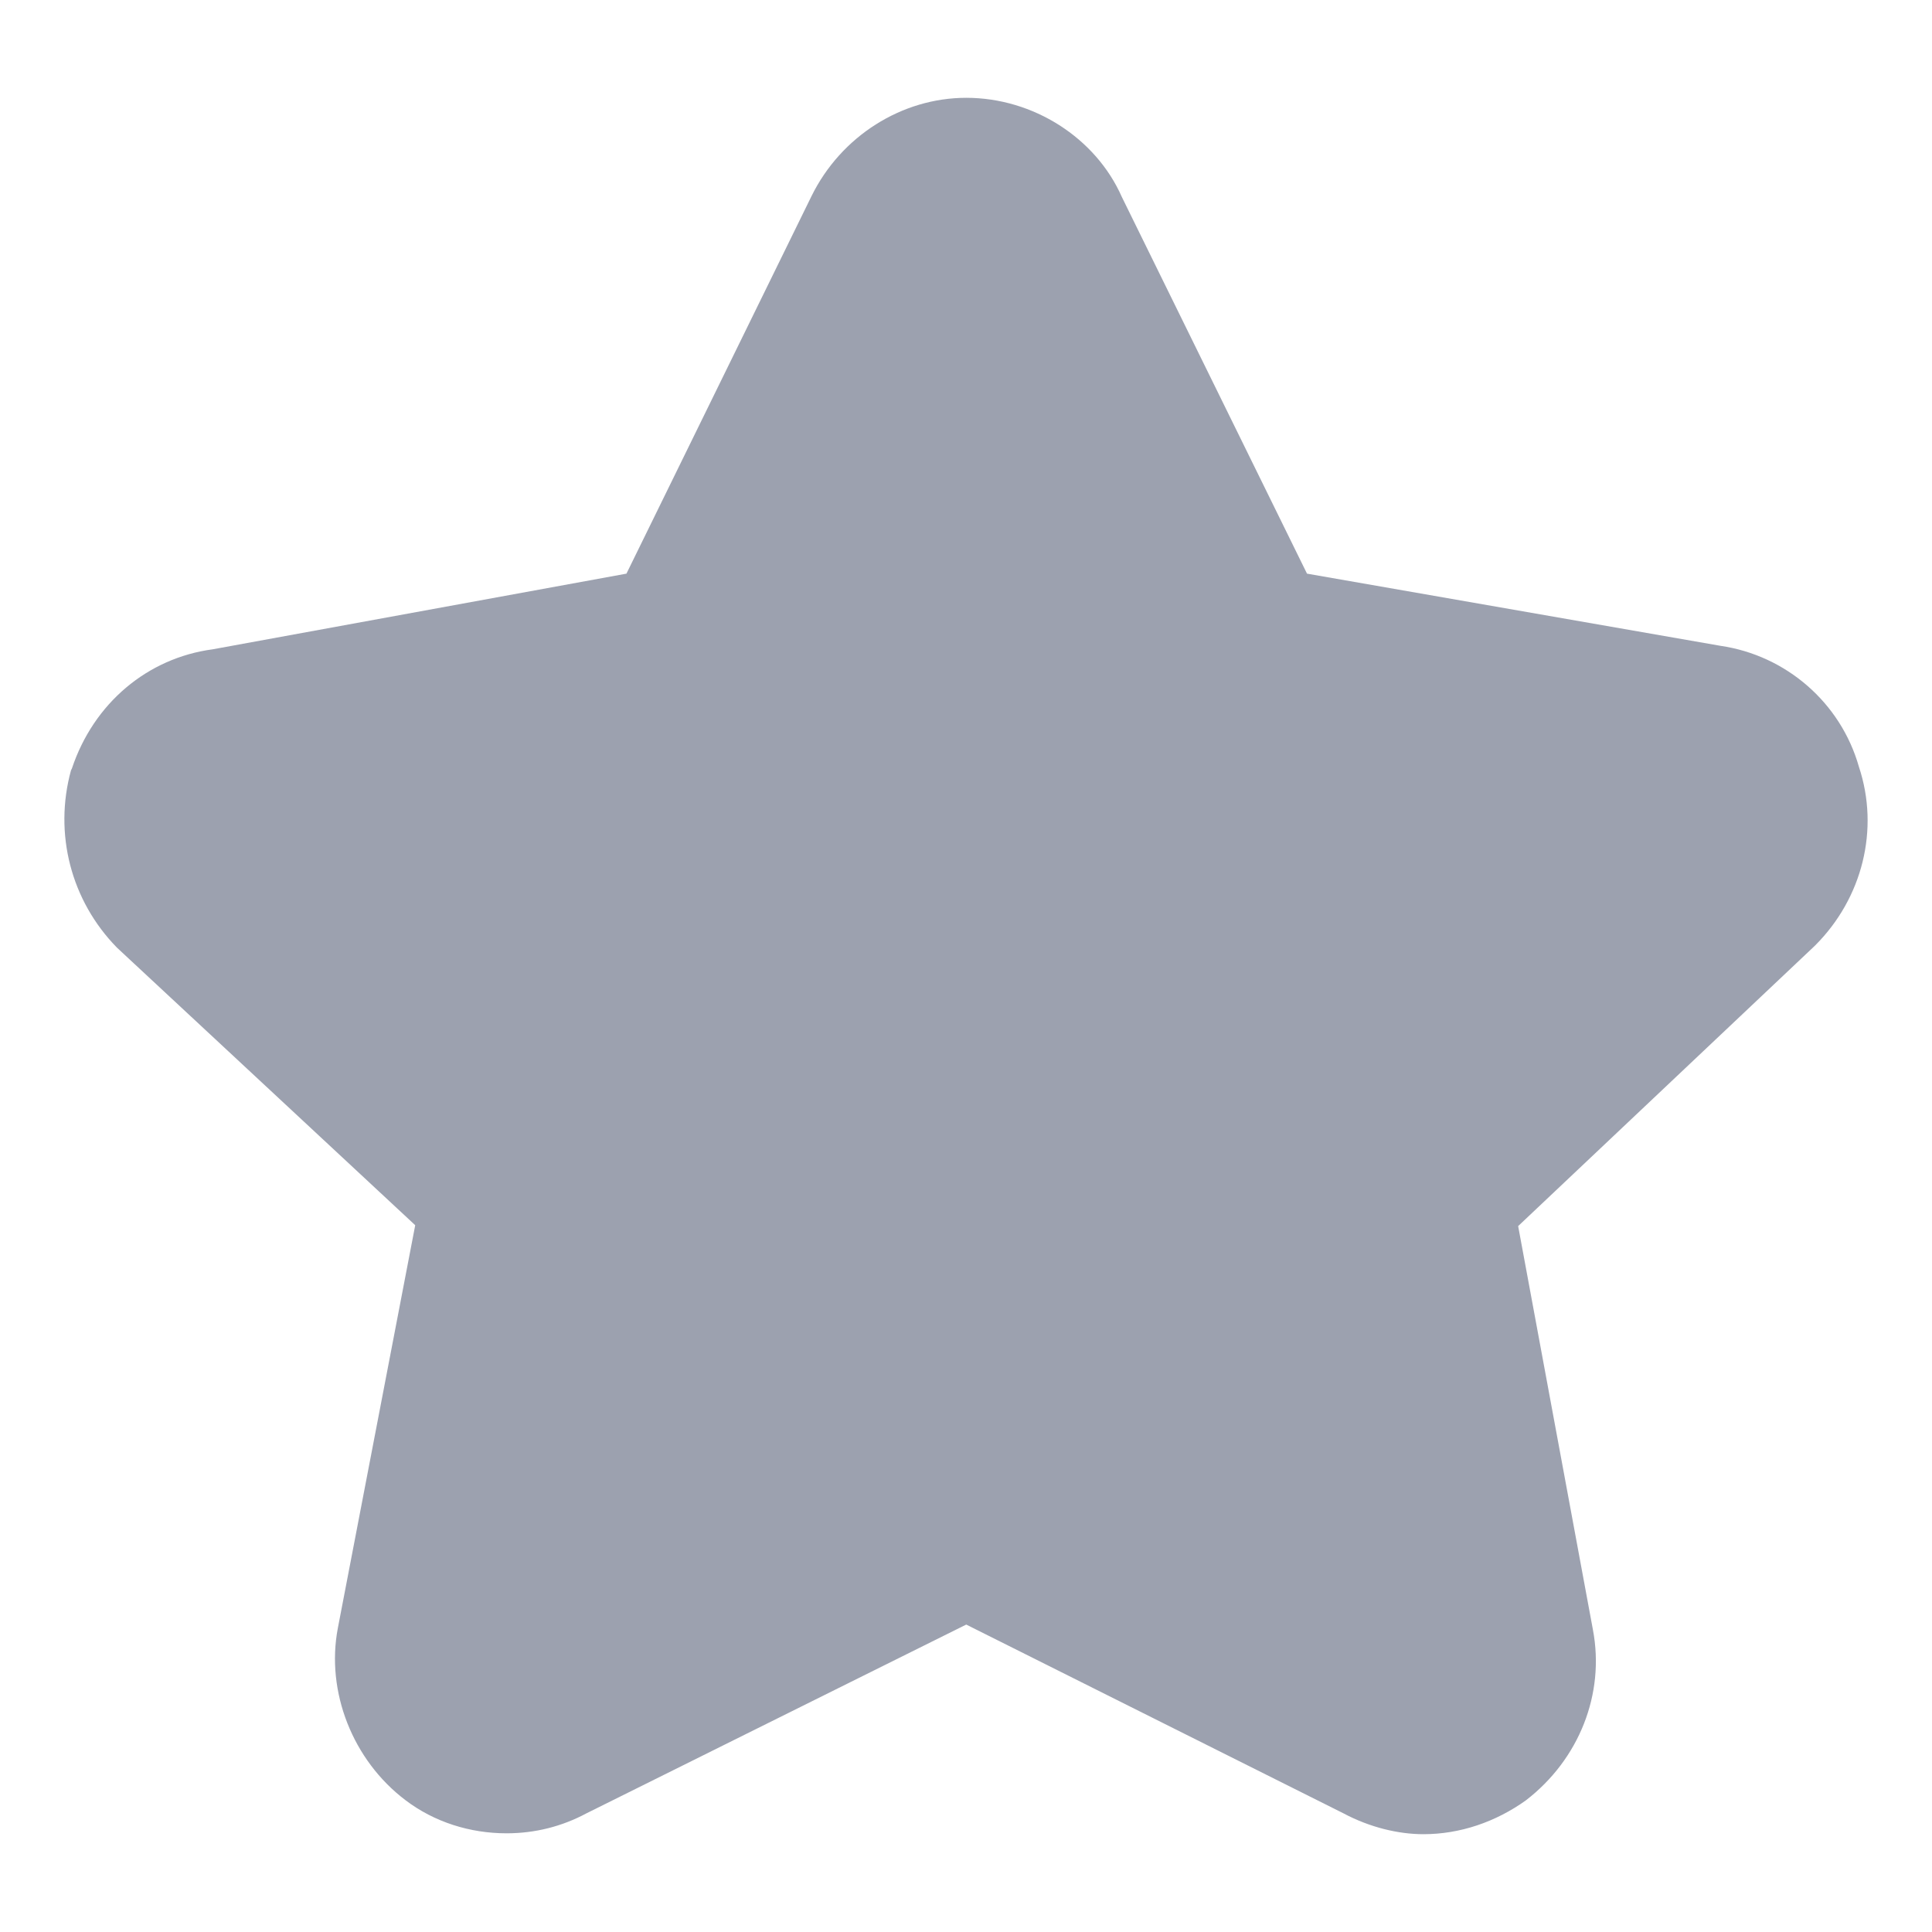
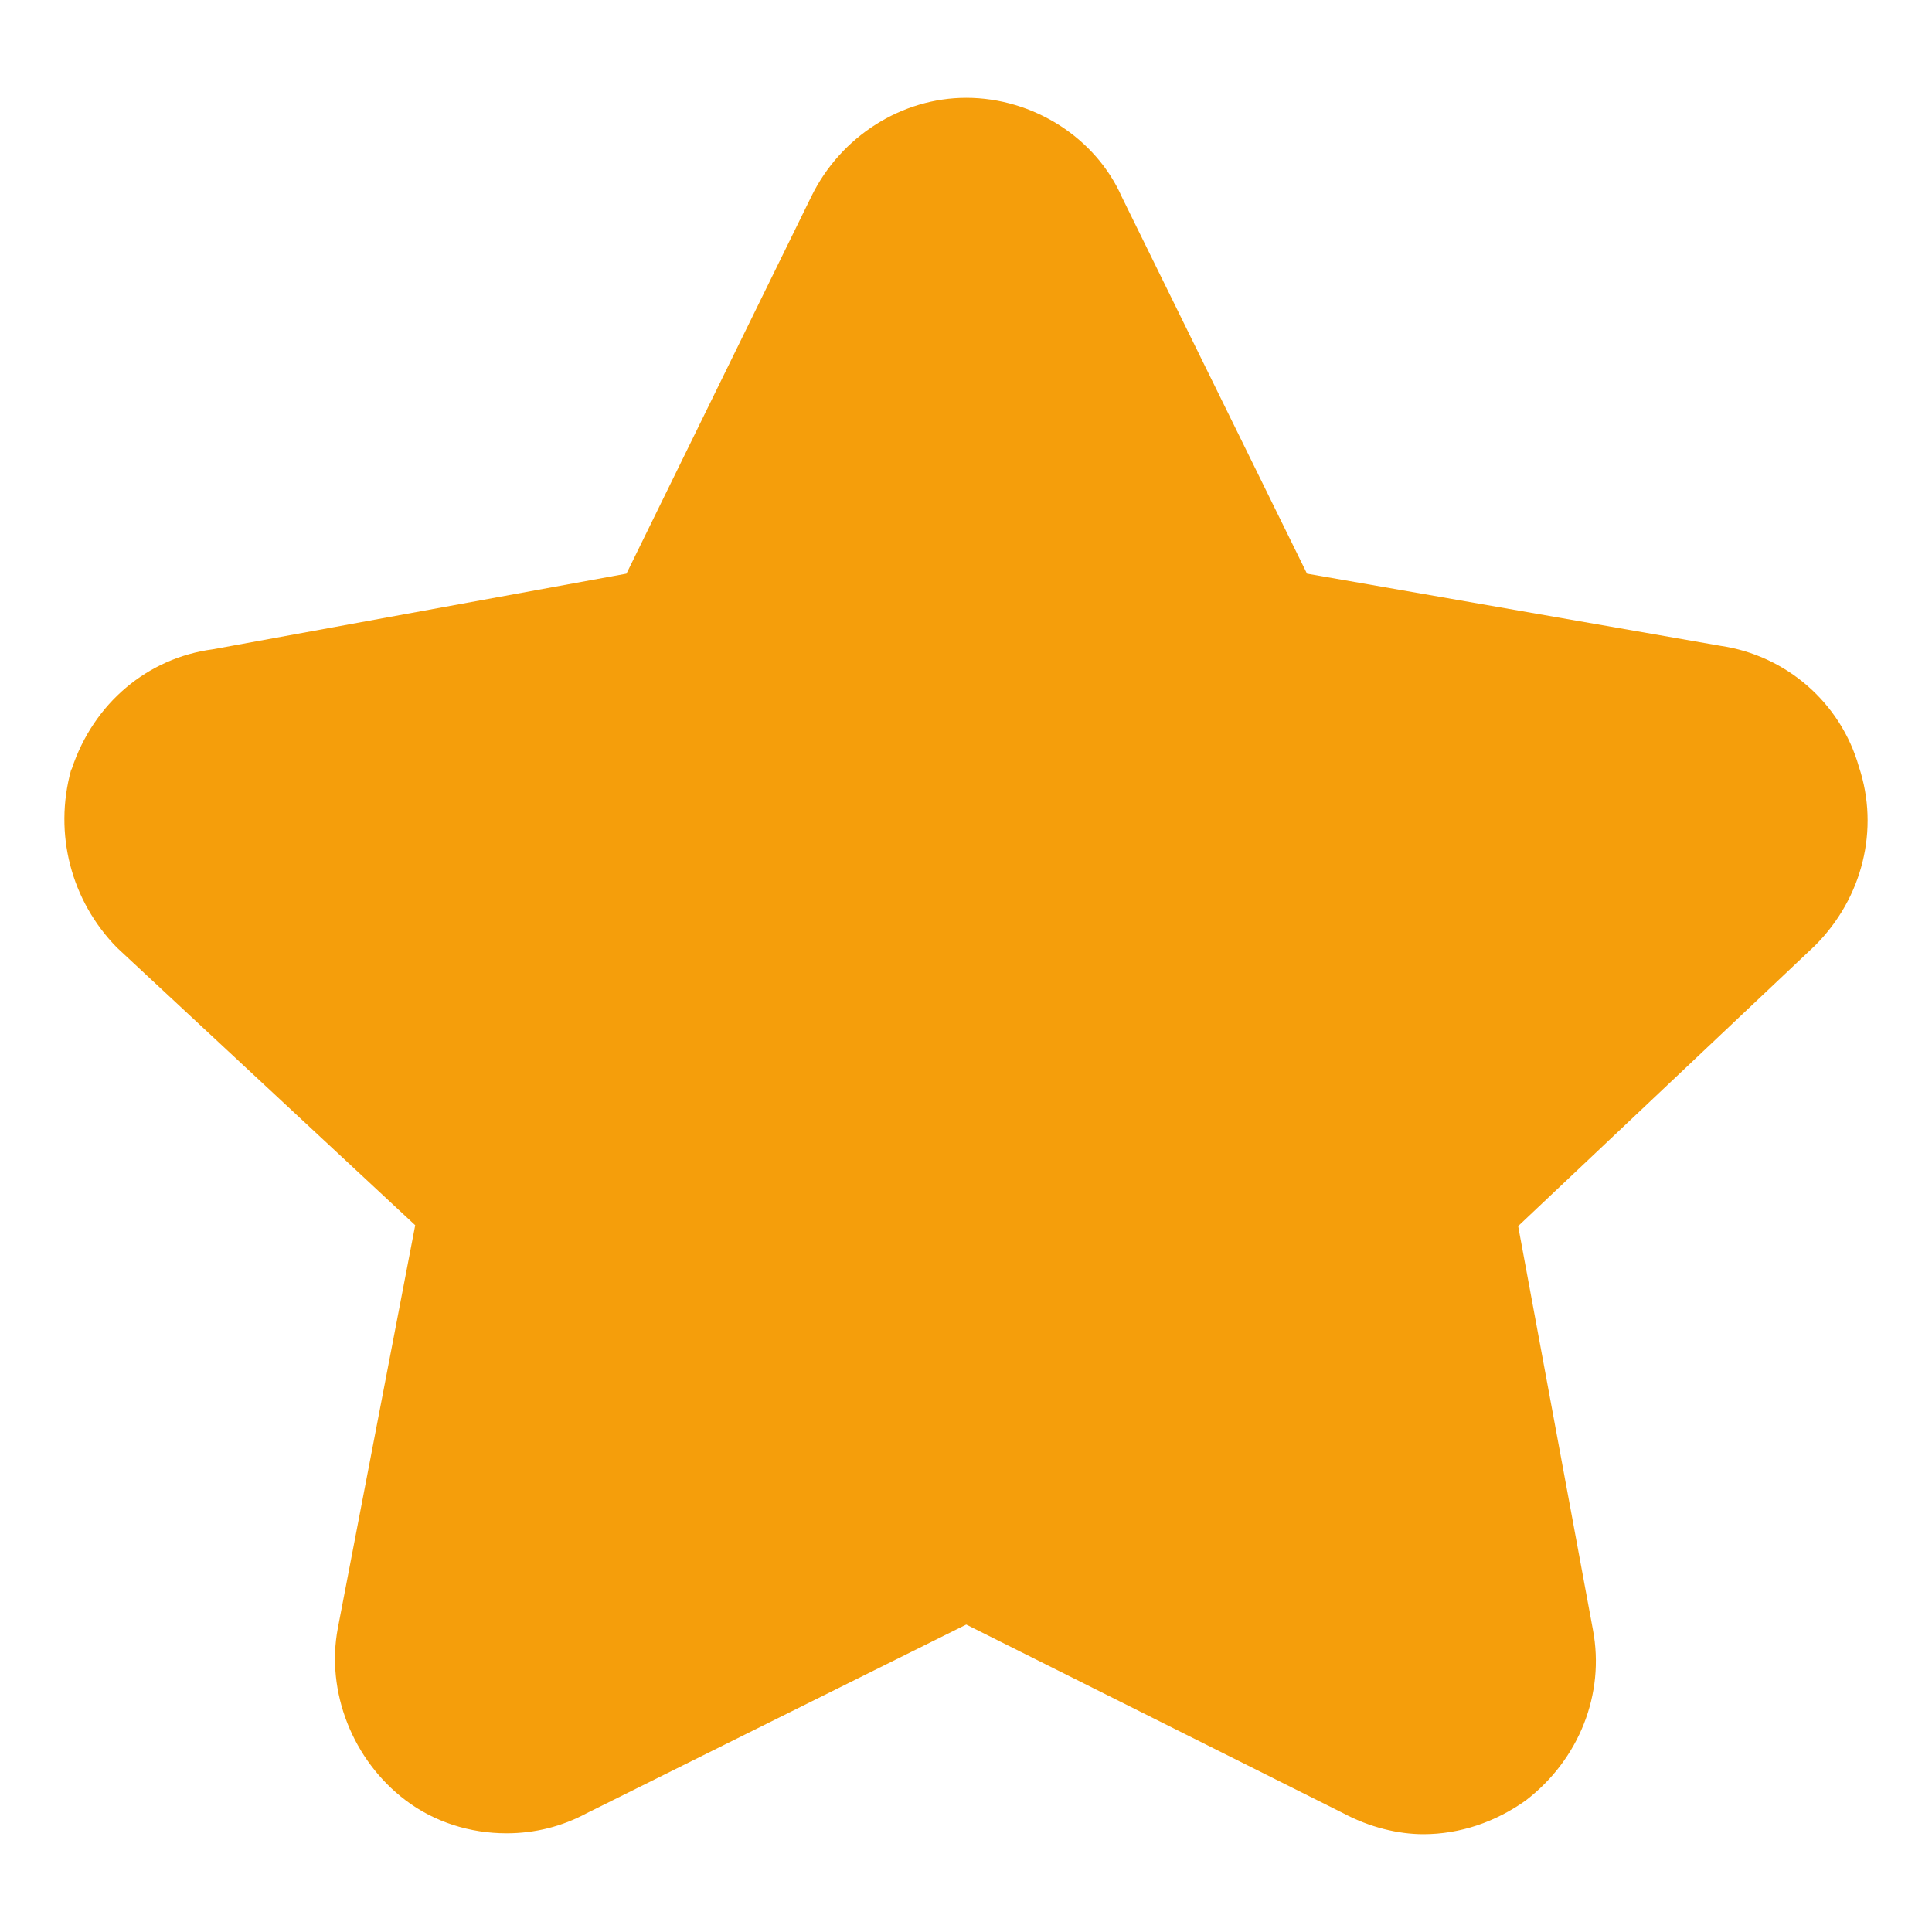
<svg xmlns="http://www.w3.org/2000/svg" width="24" height="24" viewBox="0 0 24 24" fill="none">
-   <path d="M17.682 22.785C17.369 22.785 17.013 22.699 16.689 22.526L12.003 20.181L7.285 22.526C6.983 22.688 6.648 22.774 6.292 22.774C5.838 22.774 5.395 22.634 5.039 22.364C4.38 21.867 4.046 21.013 4.197 20.224L5.158 15.22L1.454 11.773C0.882 11.19 0.666 10.357 0.882 9.569L0.893 9.547C1.163 8.736 1.832 8.174 2.642 8.066L7.782 7.126L10.081 2.436C10.448 1.69 11.204 1.215 12.003 1.215C12.835 1.215 13.612 1.712 13.936 2.447L16.236 7.126L21.375 8.023C22.185 8.142 22.865 8.726 23.092 9.525C23.351 10.303 23.135 11.157 22.552 11.741L22.541 11.752L18.859 15.231L19.788 20.246C19.939 21.045 19.615 21.856 18.956 22.364C18.579 22.634 18.136 22.785 17.682 22.785Z" fill="#9CA1AF" />
+   <path d="M17.682 22.785C17.369 22.785 17.013 22.699 16.689 22.526L12.003 20.181L7.285 22.526C6.983 22.688 6.648 22.774 6.292 22.774C5.838 22.774 5.395 22.634 5.039 22.364C4.38 21.867 4.046 21.013 4.197 20.224L5.158 15.22L1.454 11.773C0.882 11.19 0.666 10.357 0.882 9.569L0.893 9.547C1.163 8.736 1.832 8.174 2.642 8.066L7.782 7.126L10.081 2.436C10.448 1.69 11.204 1.215 12.003 1.215C12.835 1.215 13.612 1.712 13.936 2.447L16.236 7.126L21.375 8.023C22.185 8.142 22.865 8.726 23.092 9.525C23.351 10.303 23.135 11.157 22.552 11.741L22.541 11.752L18.859 15.231L19.788 20.246C19.939 21.045 19.615 21.856 18.956 22.364C18.579 22.634 18.136 22.785 17.682 22.785Z" fill="#F59E0B" />
</svg>
